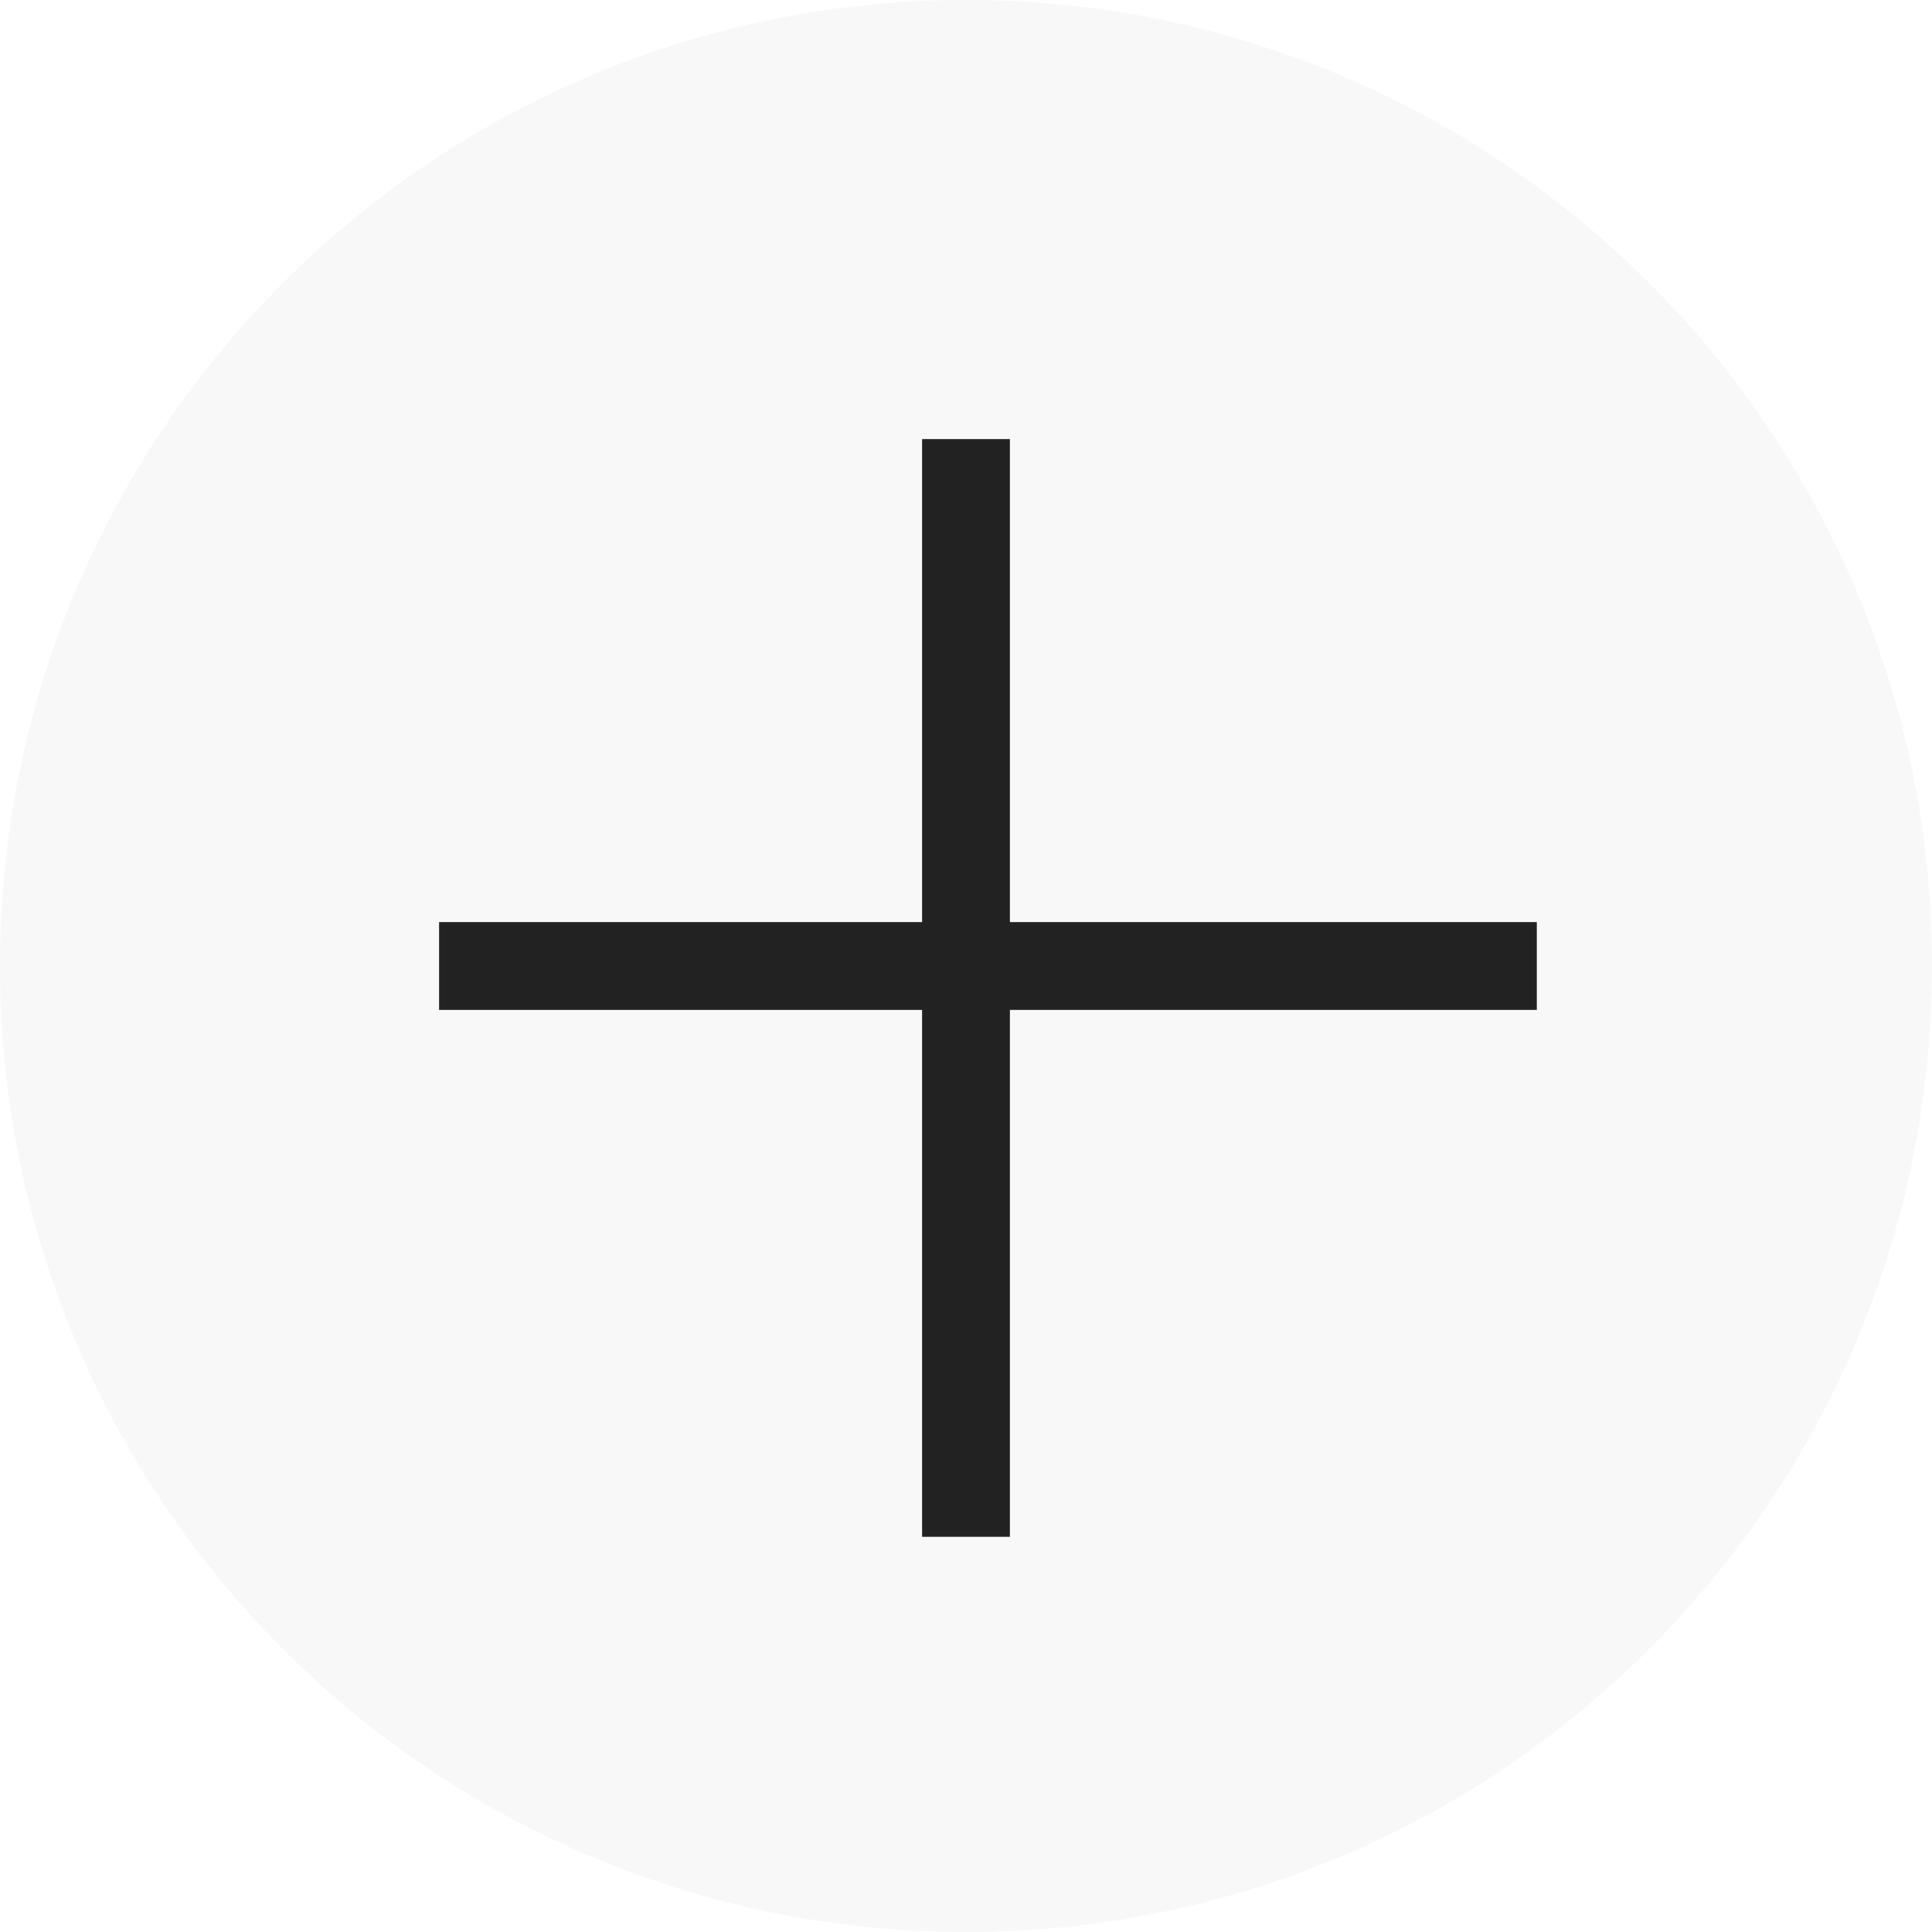
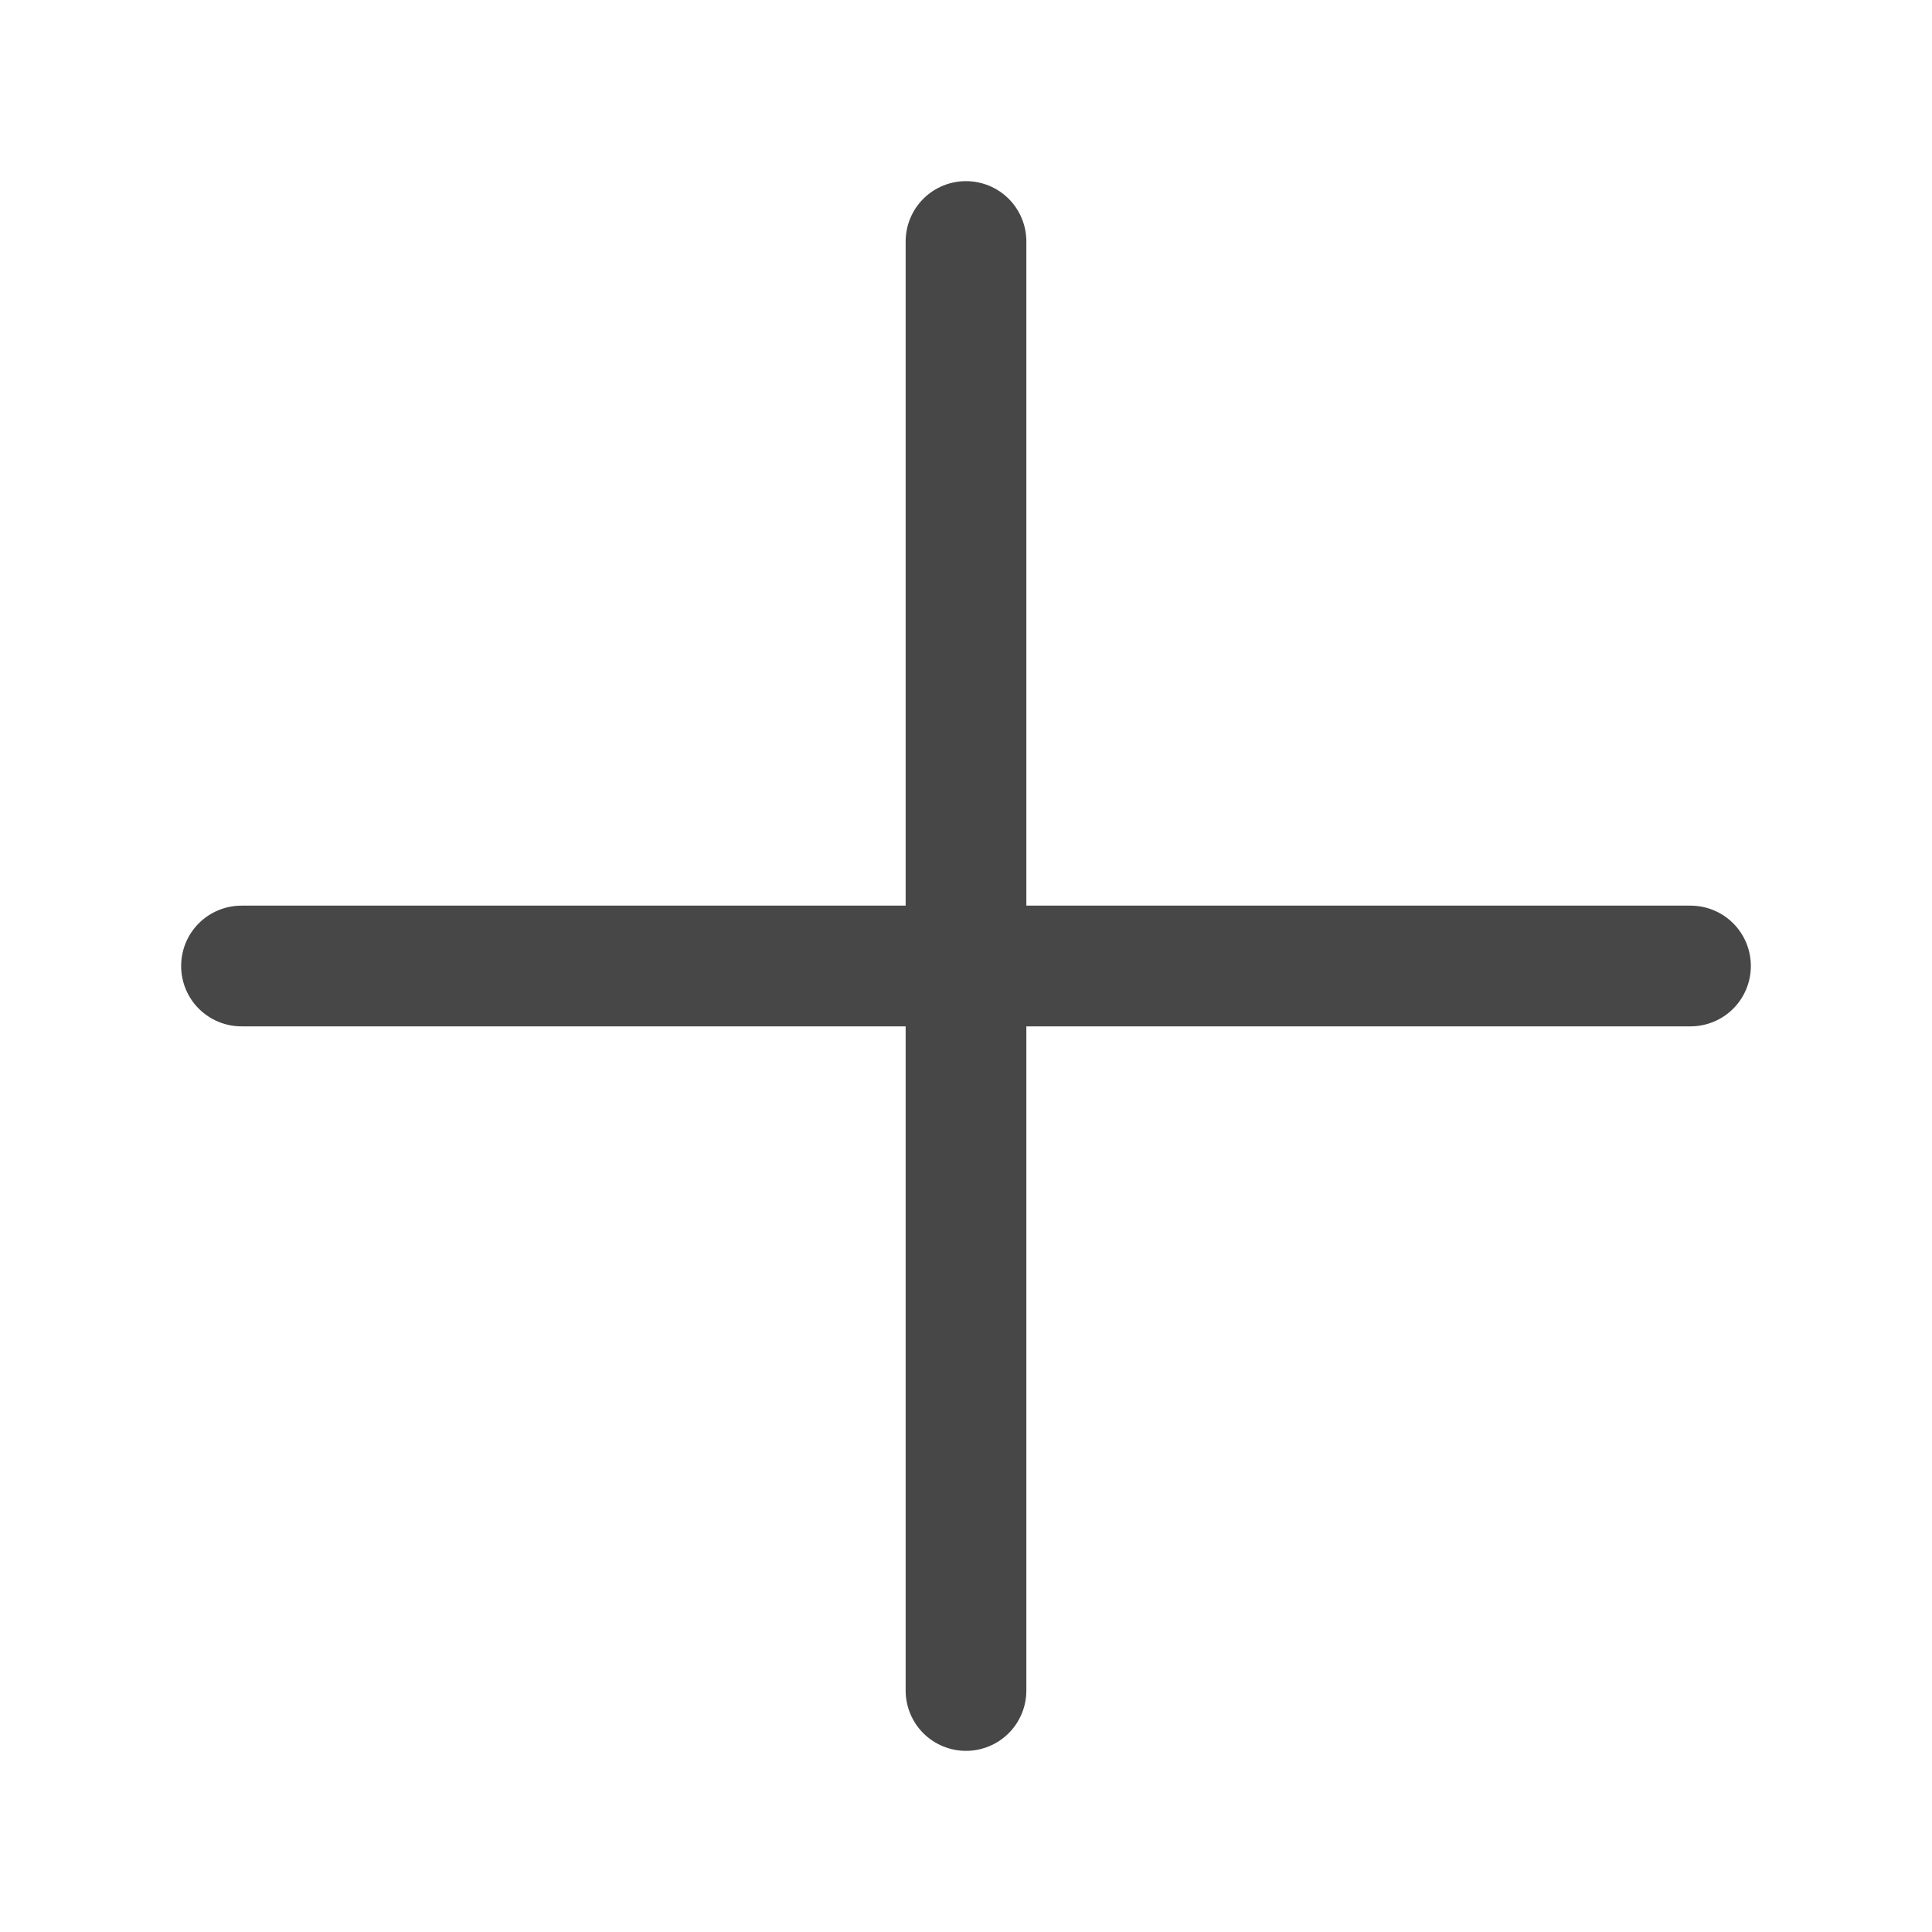
- <svg xmlns="http://www.w3.org/2000/svg" width="44" height="44" viewBox="0 0 44 44" fill="none">
-   <g id="toggle">
-     <circle id="Ellipse 13" cx="22" cy="22" r="22" fill="#F8F8F8" />
-     <g id="cross">
-       <line id="Line 6" x1="10" y1="22" x2="35" y2="22" stroke="#222222" stroke-width="2" />
-       <line id="Line 7" x1="22" y1="35" x2="22" y2="10" stroke="#222222" stroke-width="2" />
-     </g>
-   </g>
+ <svg xmlns="http://www.w3.org/2000/svg" width="50" height="50" viewBox="0 0 50 50" fill="none">
+   <path d="M23.438 23.438V6.25C23.438 5.836 23.602 5.438 23.895 5.145C24.188 4.852 24.586 4.688 25 4.688C25.414 4.688 25.812 4.852 26.105 5.145C26.398 5.438 26.562 5.836 26.562 6.25V23.438H43.75C44.164 23.438 44.562 23.602 44.855 23.895C45.148 24.188 45.312 24.586 45.312 25C45.312 25.414 45.148 25.812 44.855 26.105C44.562 26.398 44.164 26.562 43.75 26.562H26.562V43.75C26.562 44.164 26.398 44.562 26.105 44.855C25.812 45.148 25.414 45.312 25 45.312C24.586 45.312 24.188 45.148 23.895 44.855C23.602 44.562 23.438 44.164 23.438 43.75V26.562H6.25C5.836 26.562 5.438 26.398 5.145 26.105C4.852 25.812 4.688 25.414 4.688 25C4.688 24.586 4.852 24.188 5.145 23.895C5.438 23.602 5.836 23.438 6.25 23.438H23.438Z" fill="#474747" />
</svg>
